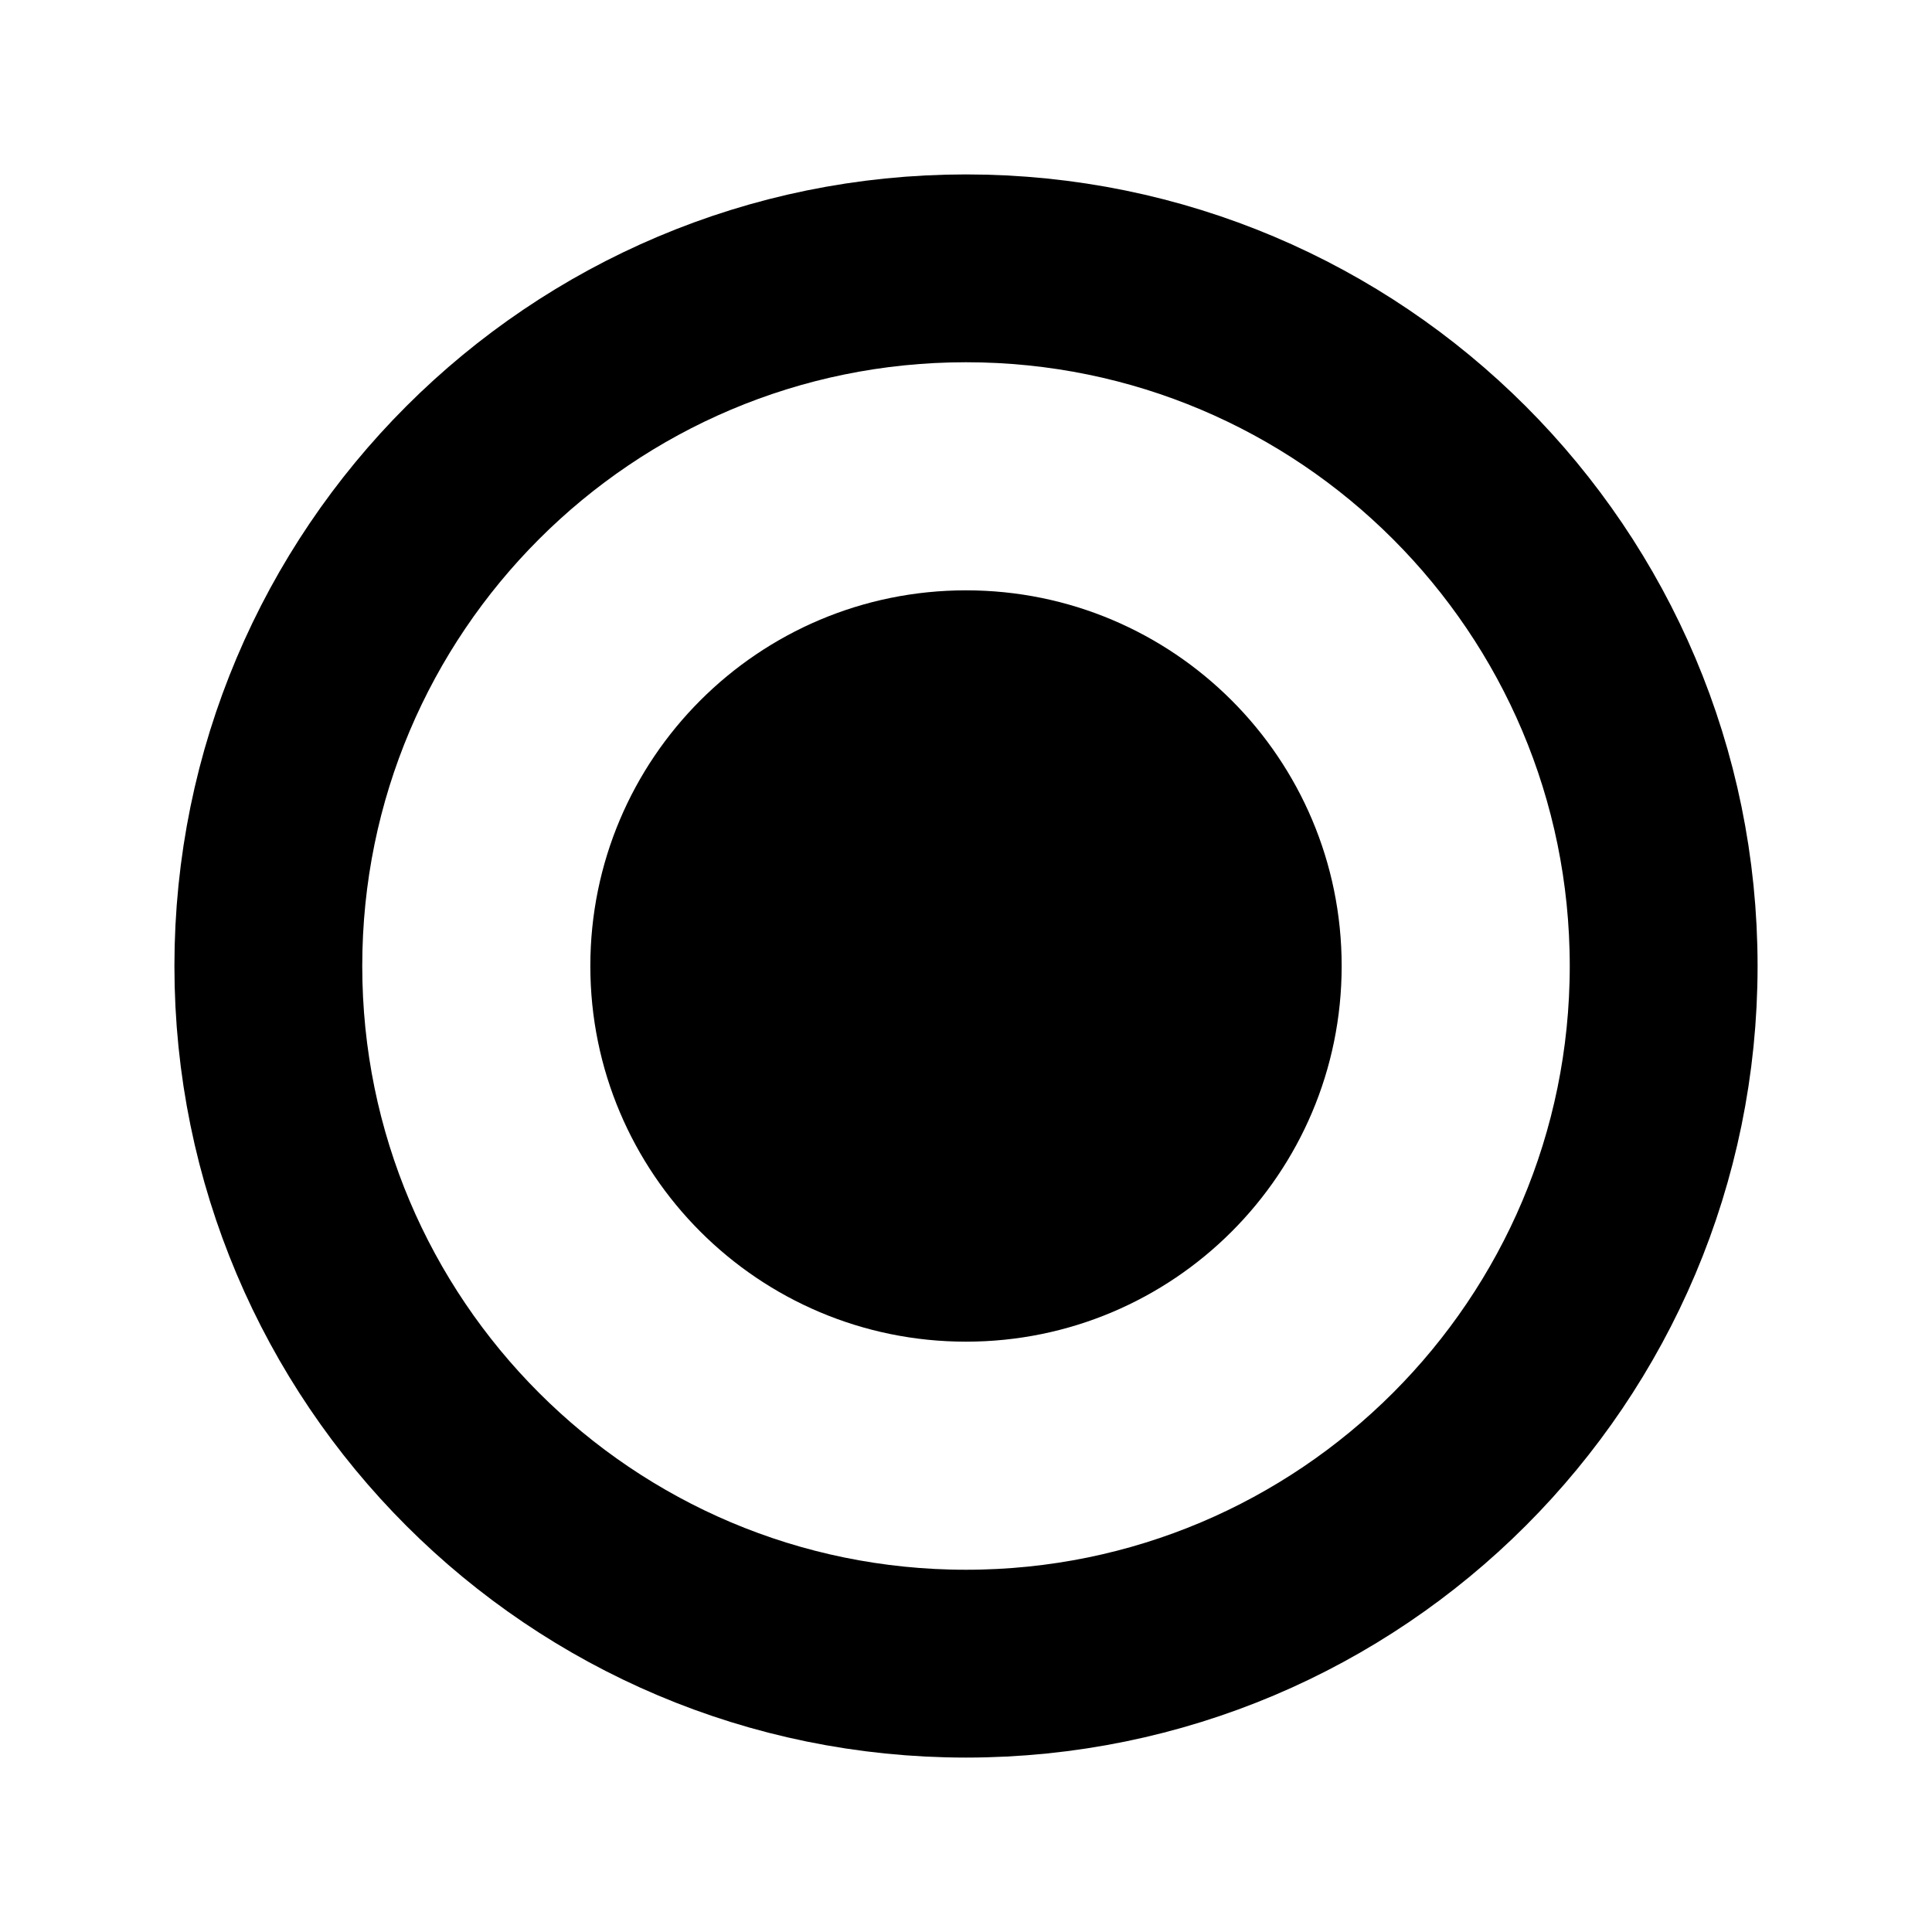
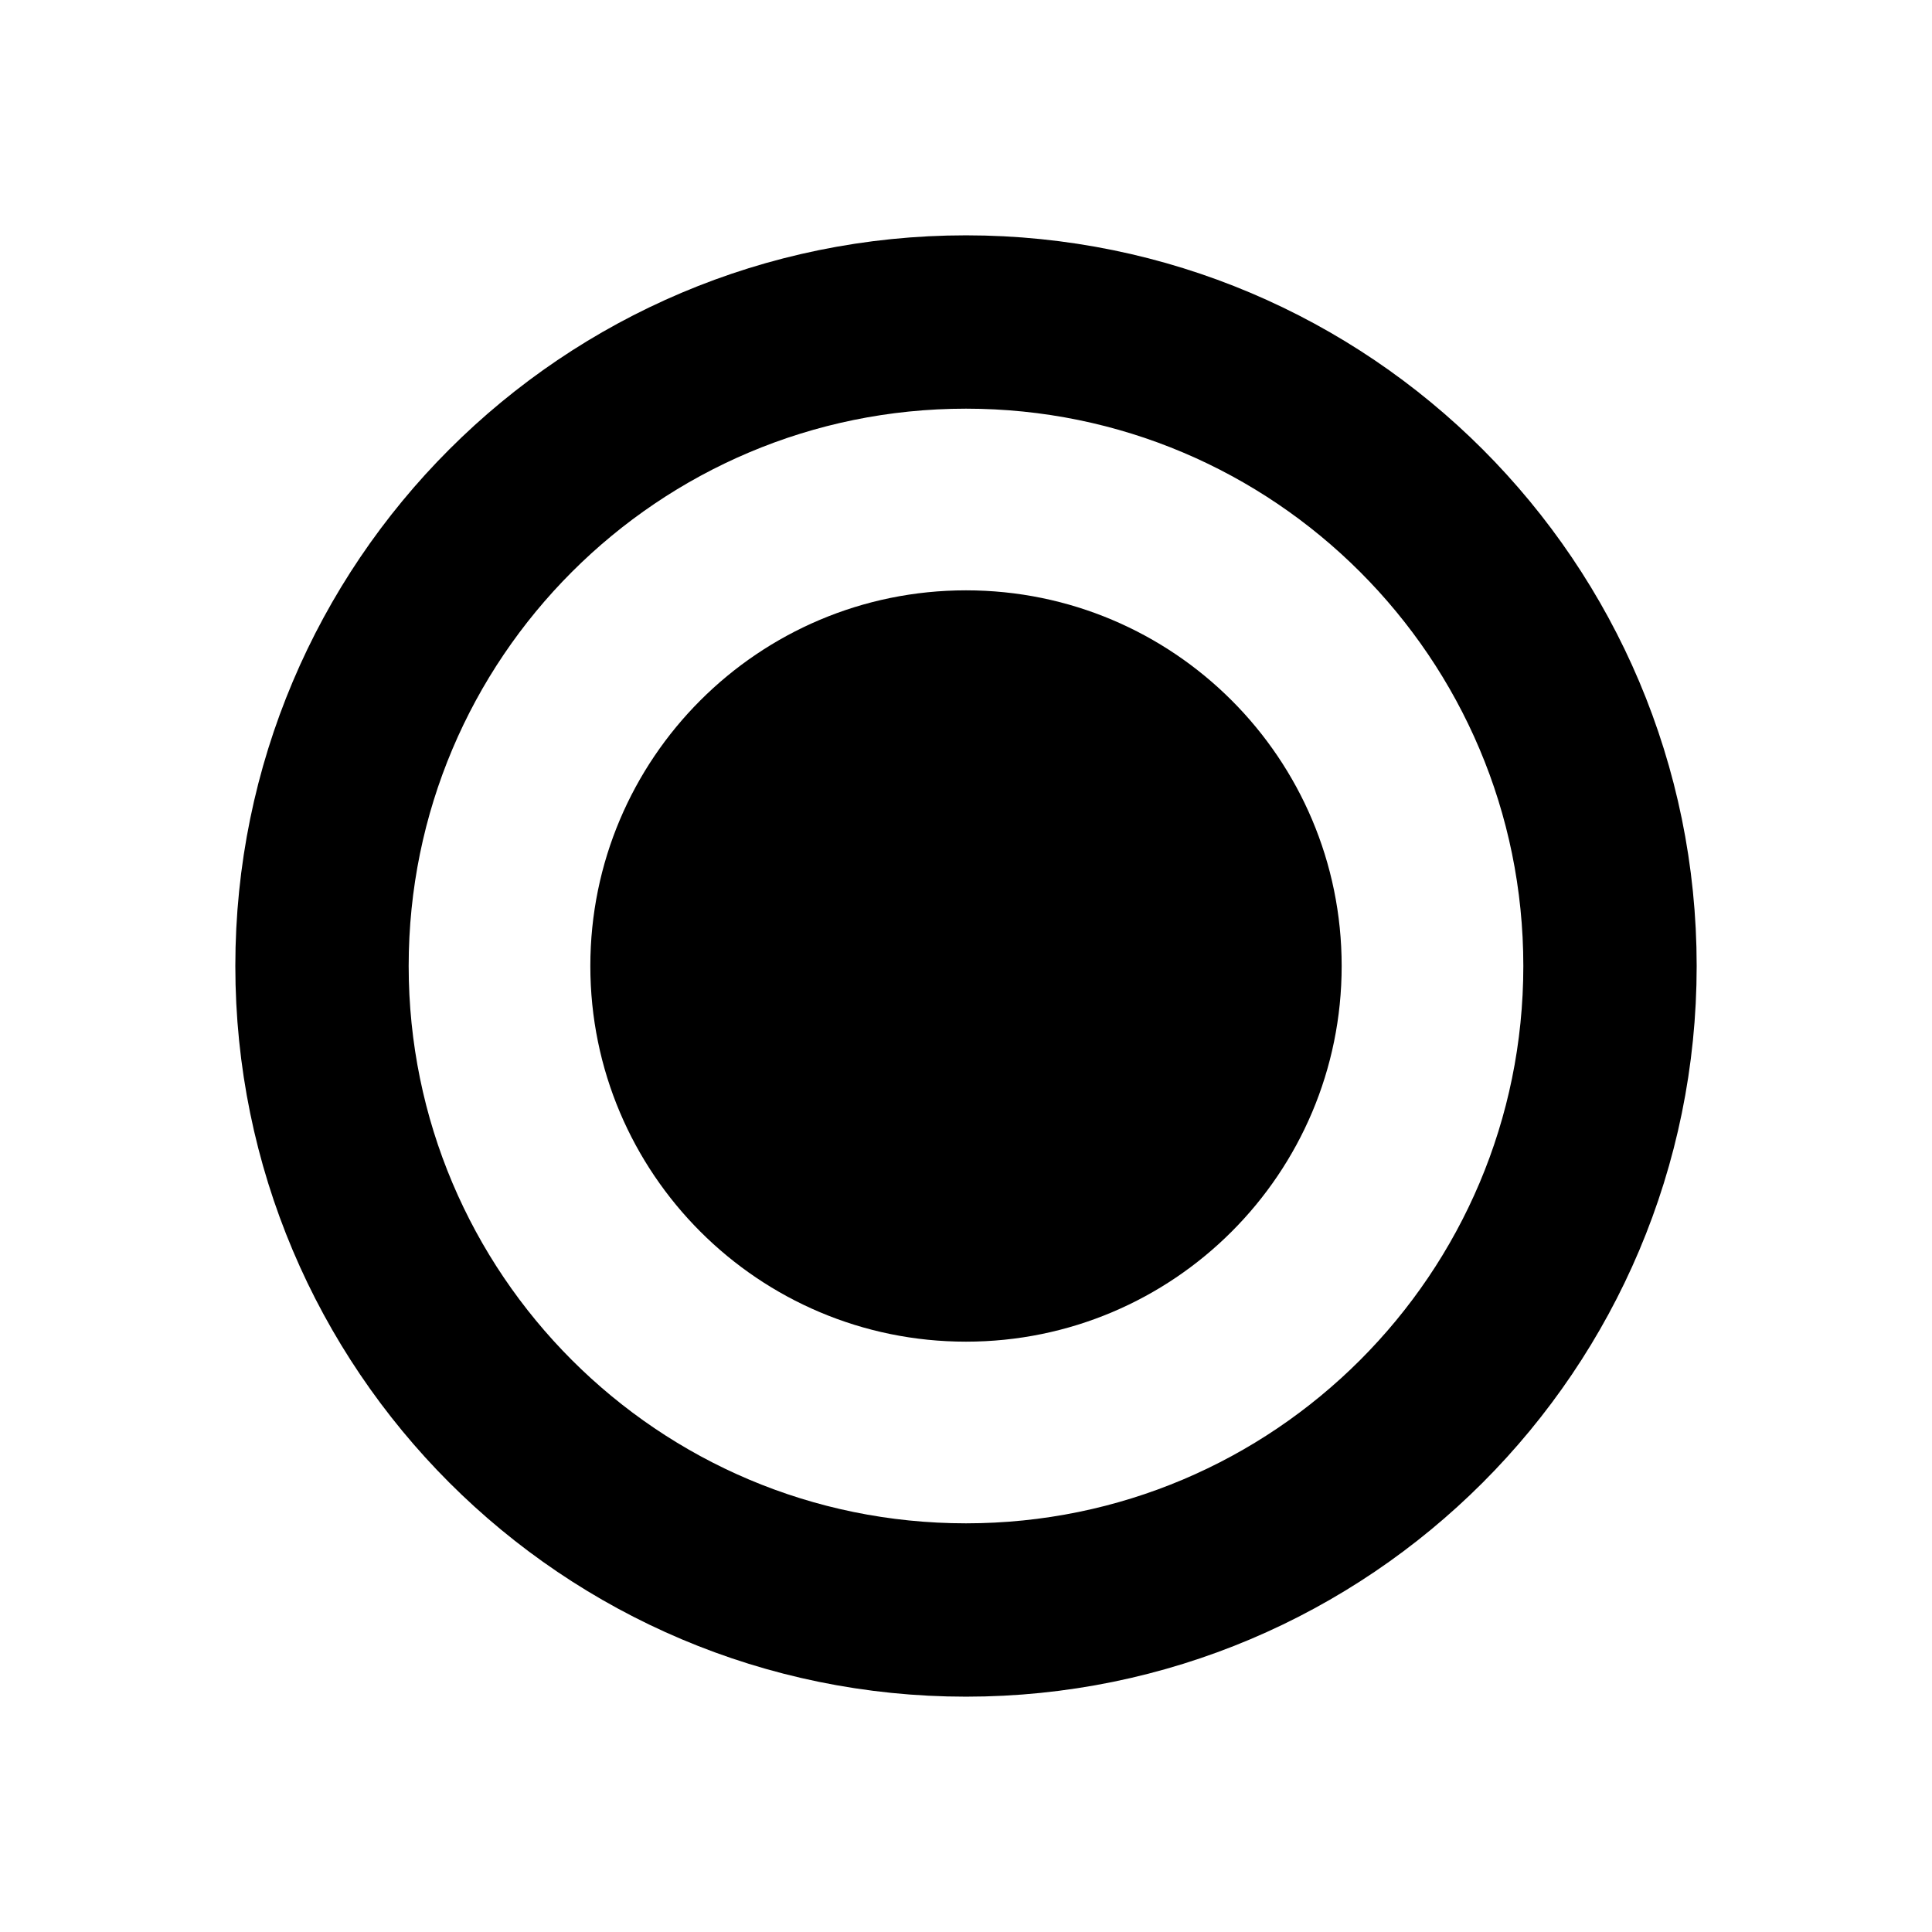
<svg xmlns="http://www.w3.org/2000/svg" width="144" height="144" viewBox="0 0 144 144">
  <defs>
-     <style>.cls-1,.cls-2{fill:none;}.cls-2{stroke:#000;stroke-miterlimit:10;stroke-width:14px;}</style>
+     <style>.cls-1,.cls-2{fill:none;}.cls-2{stroke:#000;stroke-miterlimit:10;stroke-width:12.92px;}</style>
  </defs>
  <g id="Layer_2" data-name="Layer 2">
    <g id="Layer_1-2" data-name="Layer 1">
      <g id="CircleButton">
        <rect id="Frame" class="cls-1" width="144" height="144" />
-         <circle id="Ring" class="cls-2" cx="72" cy="72" r="52" />
+         <circle id="Ring" class="cls-2" cx="72" cy="72" r="48" />
        <circle id="Core" cx="72" cy="72" r="28" />
      </g>
    </g>
  </g>
</svg>
